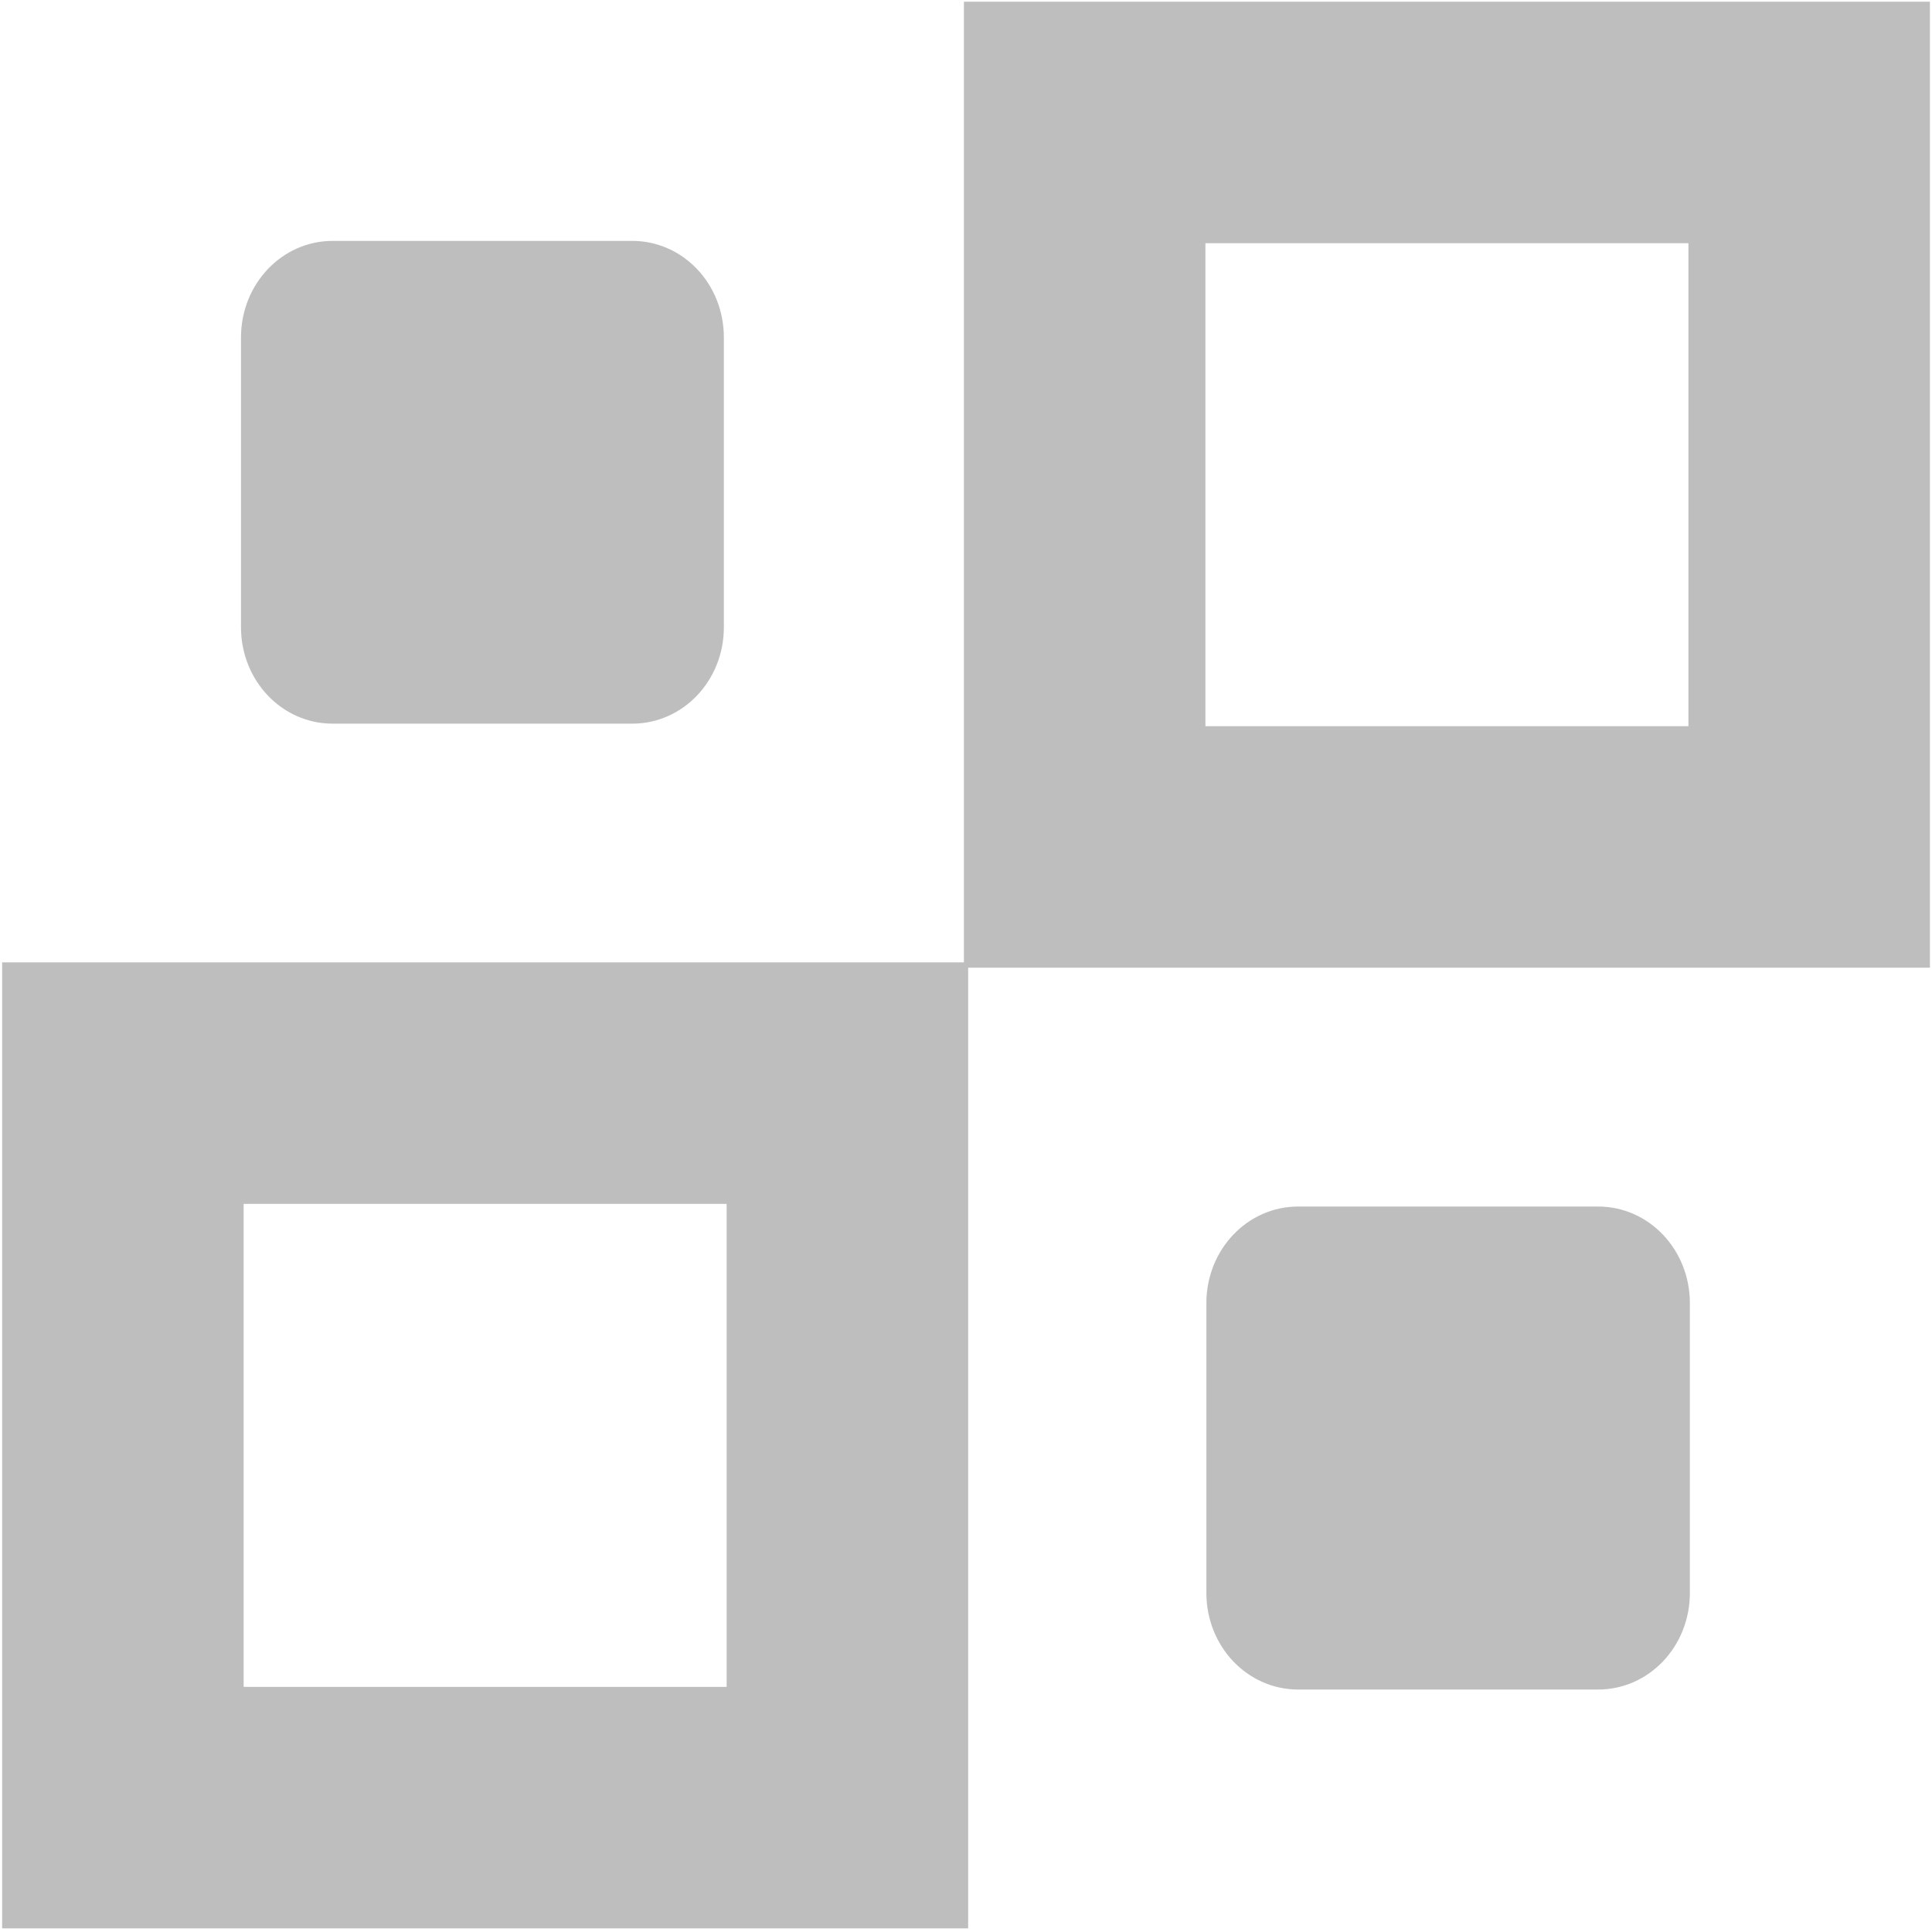
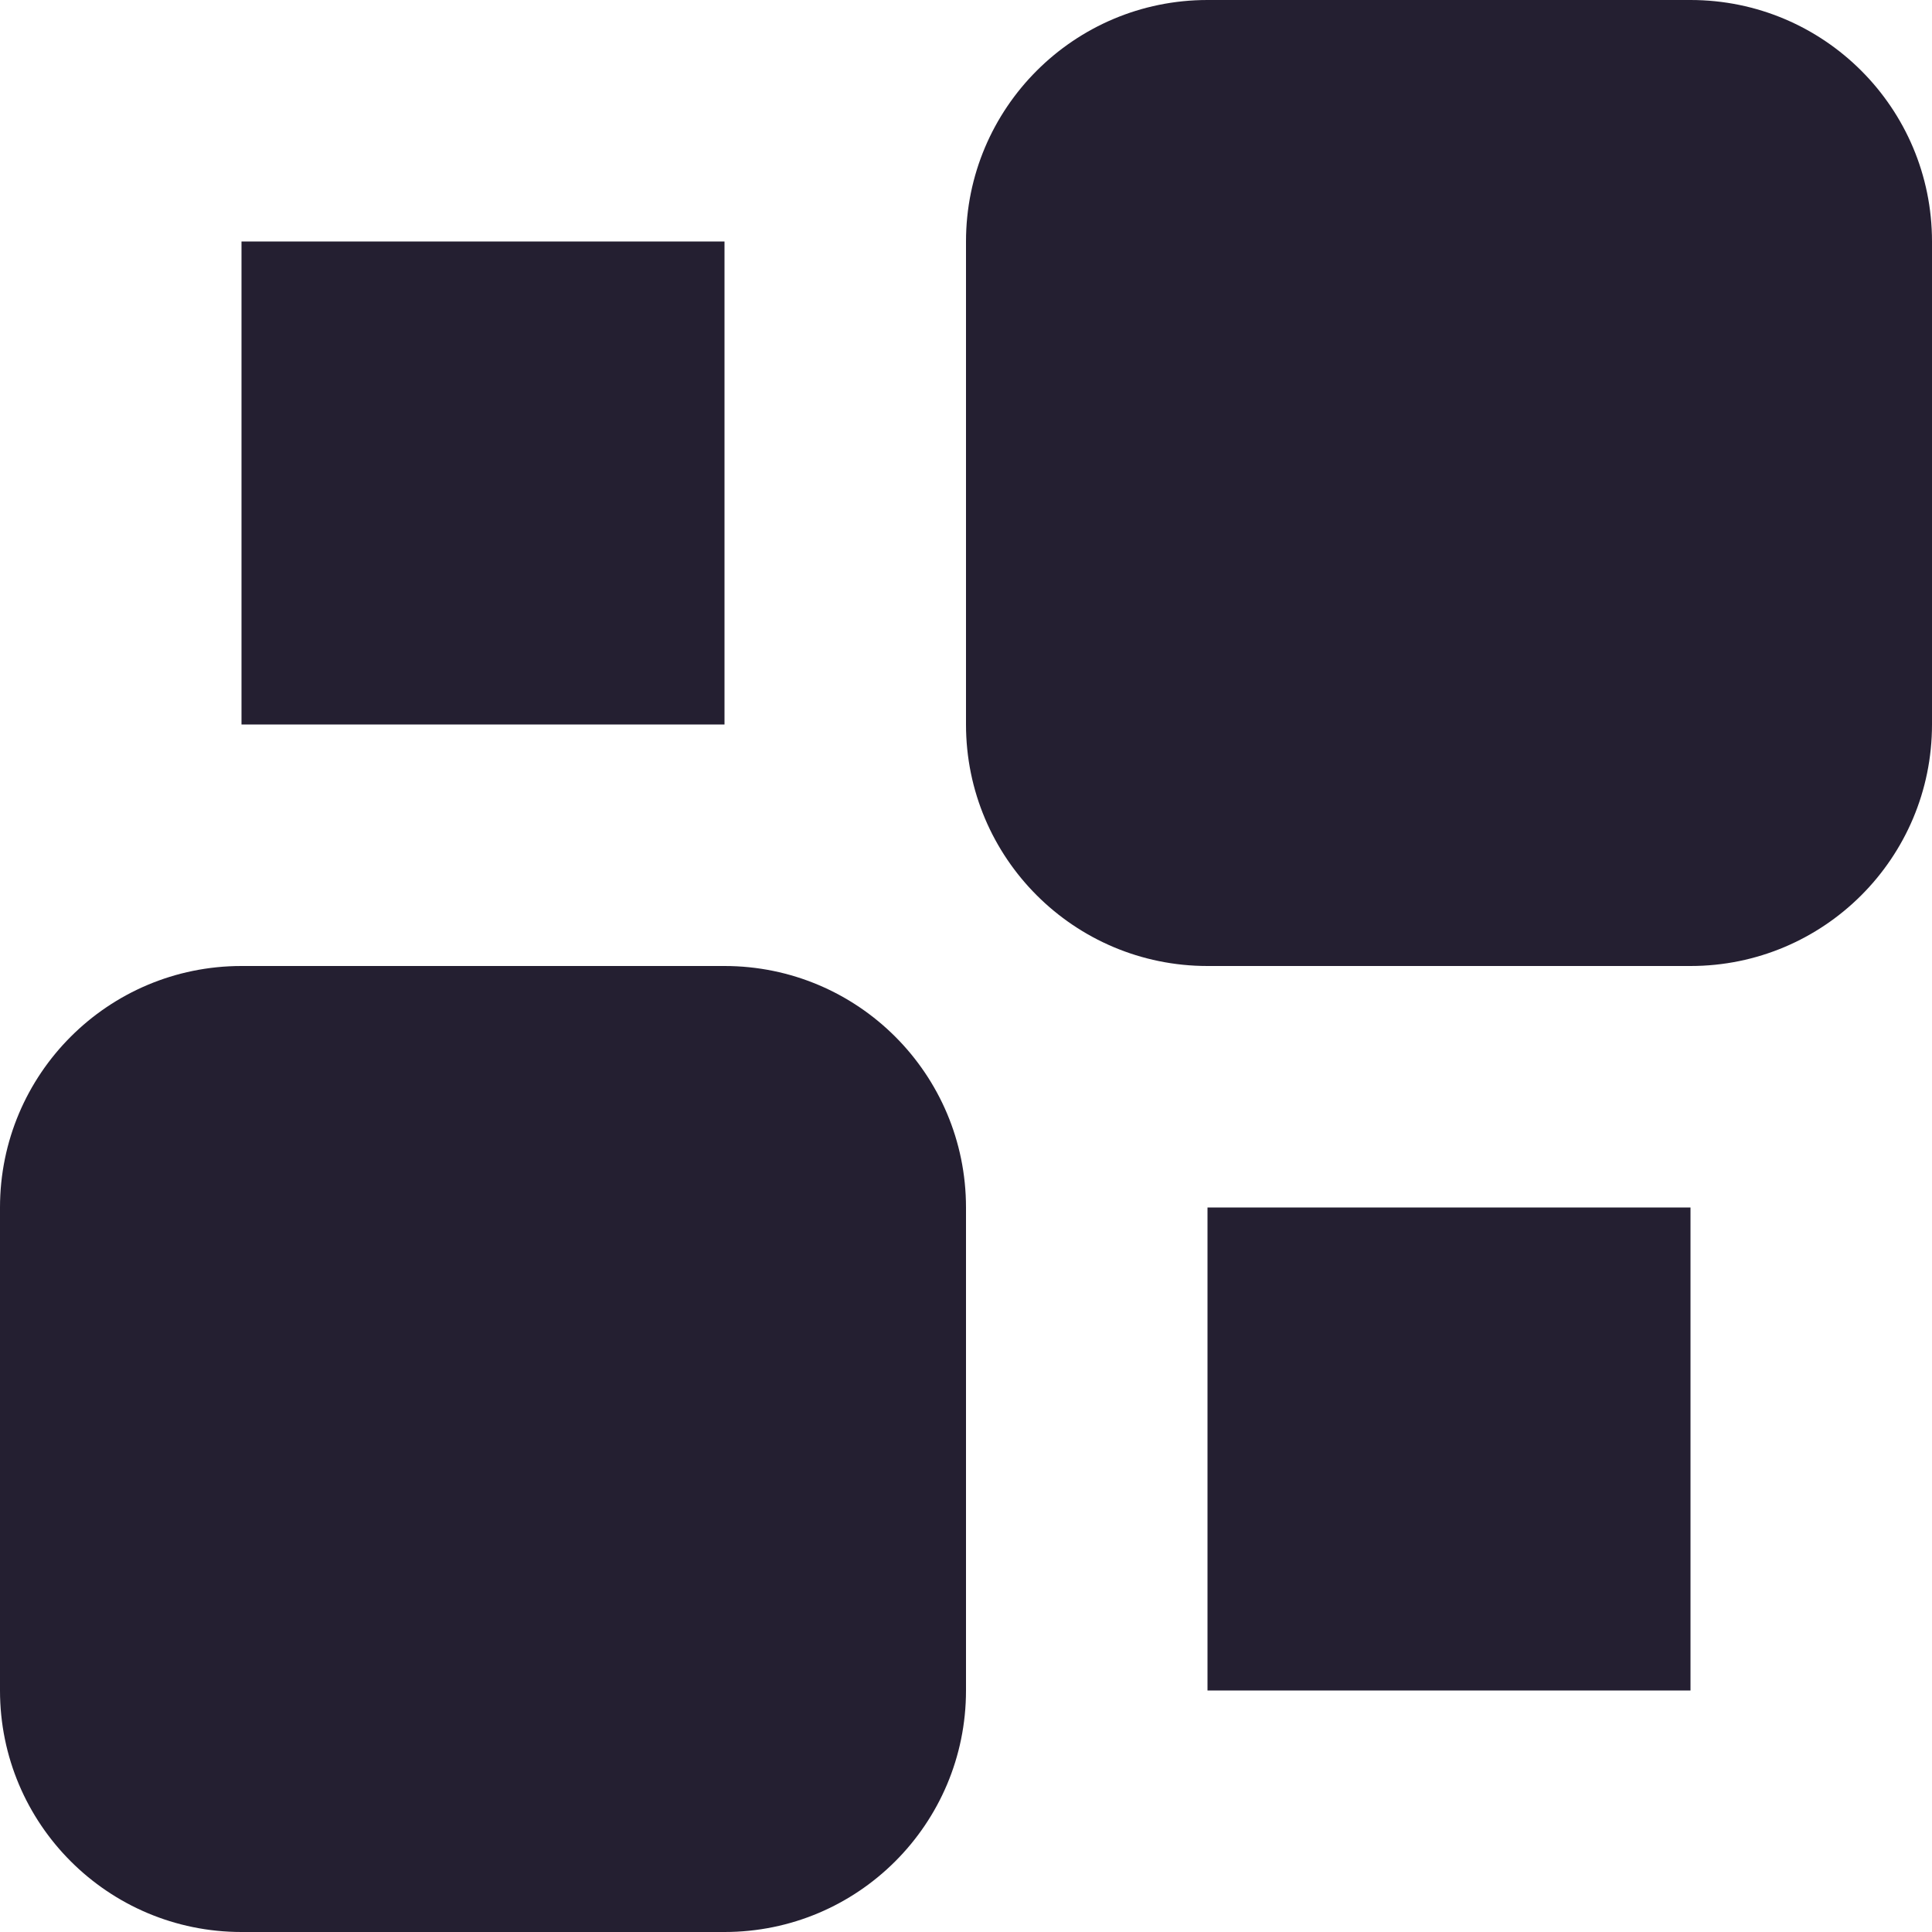
- <svg xmlns="http://www.w3.org/2000/svg" xmlns:ns1="http://www.openswatchbook.org/uri/2009/osb" height="16" id="svg7384" version="1.1" width="16">
-   <defs id="defs7386">
-     <linearGradient id="linearGradient7212" ns1:paint="solid">
-       <stop id="stop7214" offset="0" style="stop-color:#000000;stop-opacity:1;" />
-     </linearGradient>
-   </defs>
-   <g id="layer9" style="display:inline" transform="translate(-423.0002,165)">
-     <path d="m 423.018,-157.03 0,8 8,0 0,-8 -8,0 z m 2,2 4,0 0,4 -4,0 0,-4 z" id="rect2989" style="fill:#bebebe;fill-opacity:1;fill-rule:nonzero;stroke:none" />
-     <path d="m 430.983,-164.986 0,8 8,0 0,-8 -8,0 z m 2,2 4,0 0,4 -4,0 0,-4 z" id="rect2991" style="fill:#bebebe;fill-opacity:1;fill-rule:nonzero;stroke:none" />
-     <path d="m 425.755,-163.005 2.481,0 c 0.421,0 0.759,0.357 0.759,0.8 l 0,2.399 c 0,0.443 -0.339,0.799 -0.759,0.799 l -2.481,0 c -0.421,0 -0.759,-0.357 -0.759,-0.799 l 0,-2.399 c 0,-0.443 0.339,-0.8 0.759,-0.8 z" id="rect2993" style="fill:#bebebe;fill-opacity:1;fill-rule:nonzero;stroke:none" />
-     <path d="m 433.751,-155.008 2.484,0 c 0.421,0 0.76,0.357 0.76,0.8 l 0,2.4 c 0,0.443 -0.339,0.8 -0.76,0.8 l -2.484,0 c -0.421,0 -0.76,-0.357 -0.76,-0.8 l 0,-2.4 c 0,-0.443 0.339,-0.8 0.76,-0.8 z" id="rect2997" style="fill:#bebebe;fill-opacity:1;fill-rule:nonzero;stroke:none" />
+ <svg xmlns="http://www.w3.org/2000/svg" height="16px" viewBox="0 0 16 16" width="16px">
+   <g fill="#241f31">
+     <path d="m 2 8 h 4 c 1.105 0 2 0.895 2 2 v 4 c 0 1.105 -0.895 2 -2 2 h -4 c -1.105 0 -2 -0.895 -2 -2 v -4 c 0 -1.105 0.895 -2 2 -2 z m 0 0" />
+     <path d="m 10 0 h 4 c 1.105 0 2 0.895 2 2 v 4 c 0 1.105 -0.895 2 -2 2 h -4 c -1.105 0 -2 -0.895 -2 -2 v -4 c 0 -1.105 0.895 -2 2 -2 z m 0 0" />
+     <path d="m 10 10 v 4 h 4 v -4 z m 0 0" />
+     <path d="m 2 2 v 4 h 4 v -4 z m 0 0" />
  </g>
</svg>
